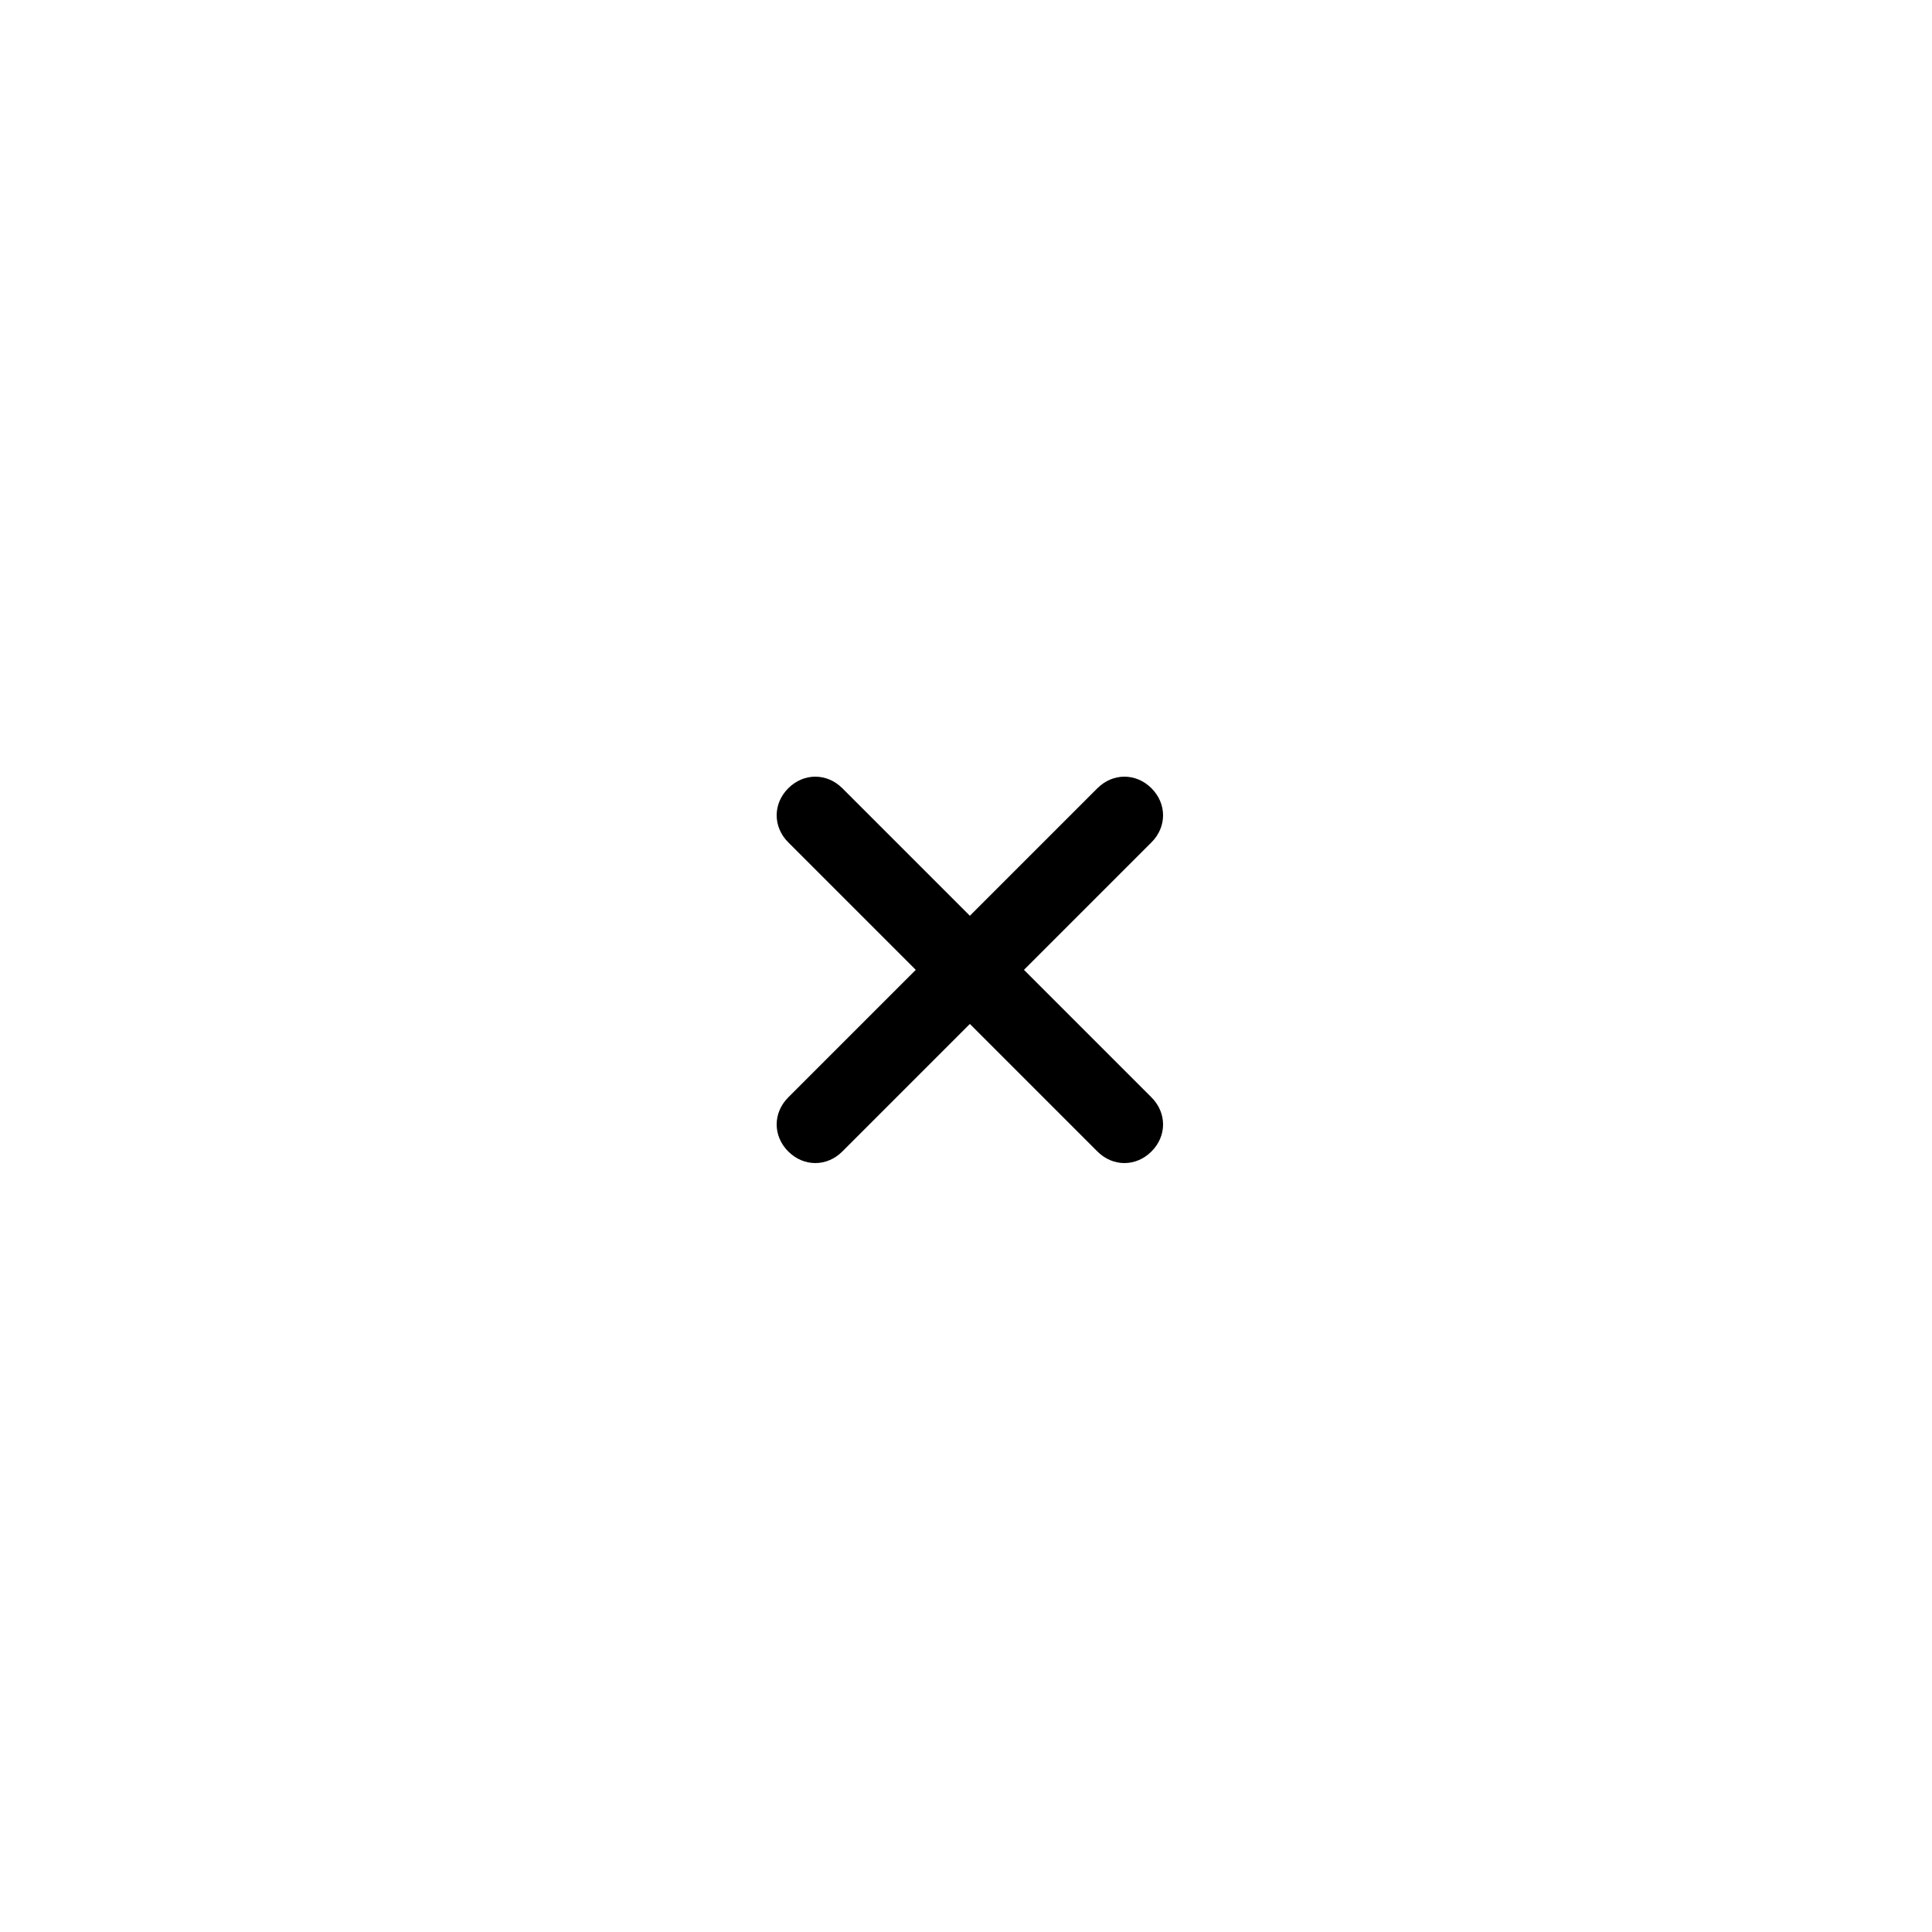
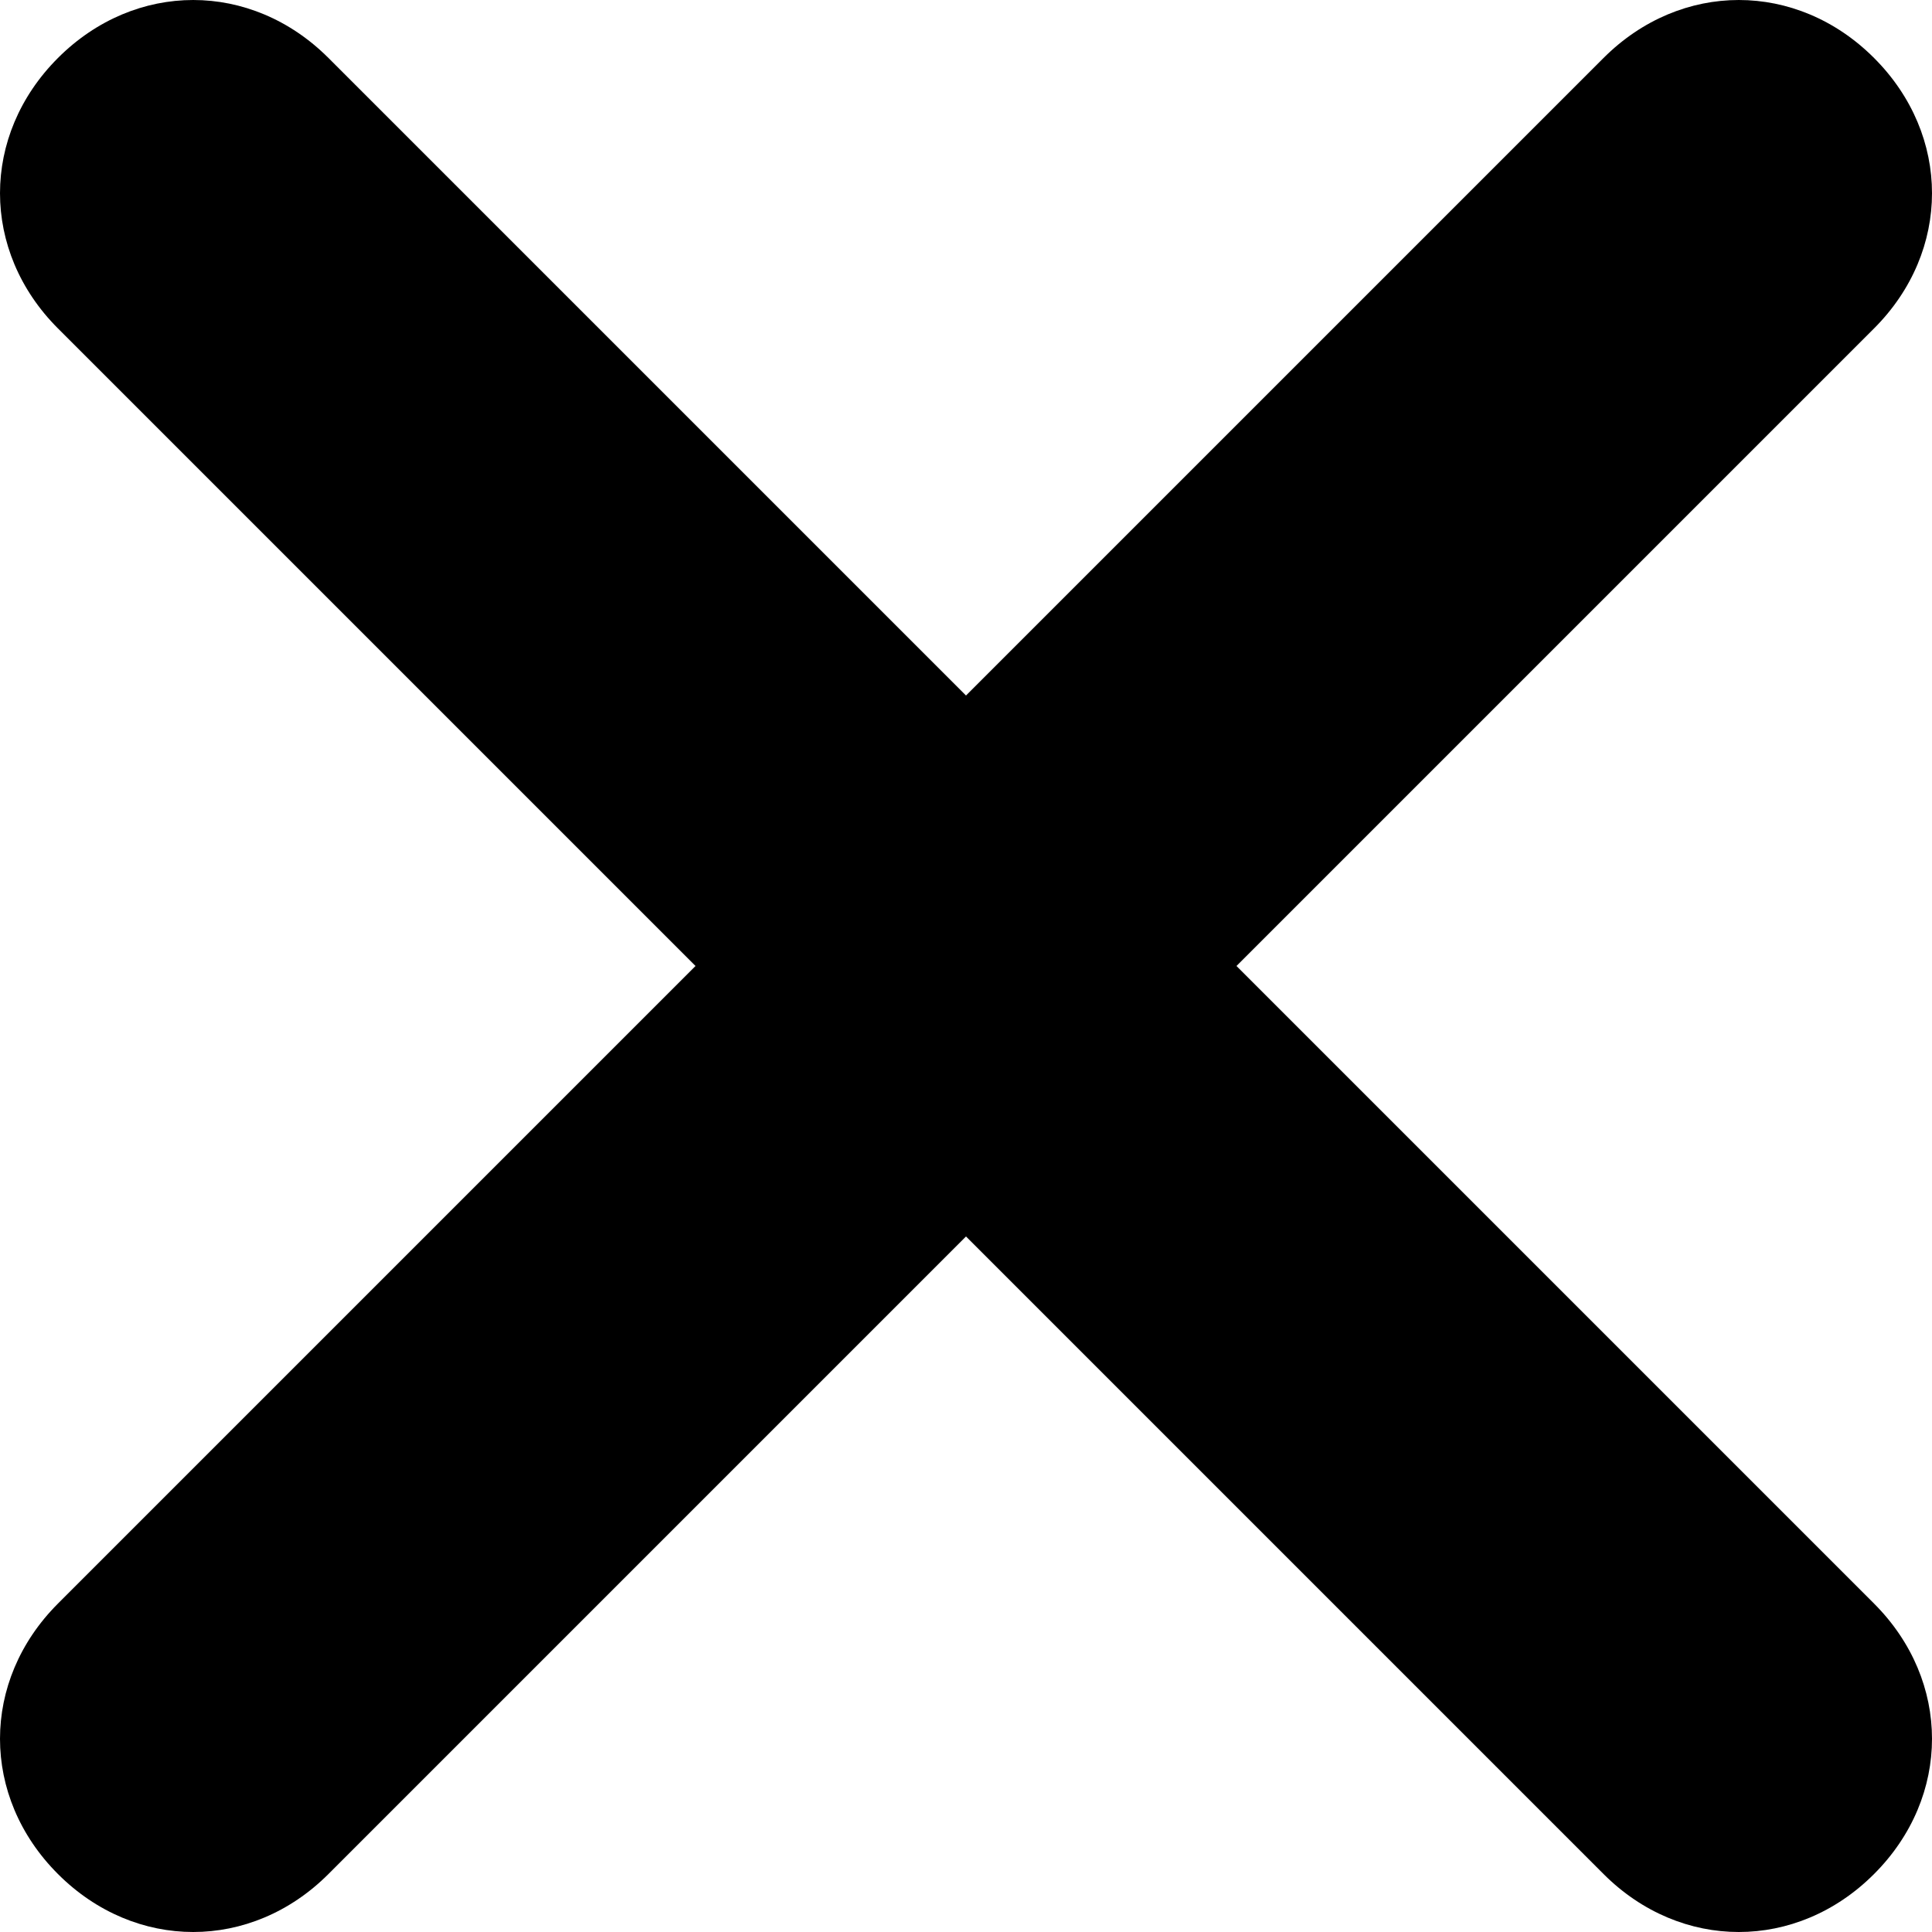
- <svg xmlns="http://www.w3.org/2000/svg" version="1.1" id="Calque_1" x="0px" y="0px" viewBox="0 0 50 50" style="enable-background:new 0 0 50 50;" xml:space="preserve">
-   <path d="M29.8,28.4l-3.3-3.3l3.3-3.3c0.4-0.4,0.4-1,0-1.4c-0.4-0.4-1-0.4-1.4,0l-3.3,3.3l-3.3-3.3c-0.4-0.4-1-0.4-1.4,0  c-0.4,0.4-0.4,1,0,1.4l3.3,3.3l-3.3,3.3c-0.4,0.4-0.4,1,0,1.4c0.4,0.4,1,0.4,1.4,0l3.3-3.3l3.3,3.3c0.4,0.4,1,0.4,1.4,0  C30.2,29.4,30.2,28.8,29.8,28.4z" />
+ <svg xmlns="http://www.w3.org/2000/svg" version="1.1" id="Calque_1" x="0px" y="0px" viewBox="0 0 10 10" style="enable-background:new 0 0 10 10;" xml:space="preserve">
+   <path d="M9.7,8.3L6.4,5l3.3-3.3c0.4-0.4,0.4-1,0-1.4s-1-0.4-1.4,0L5,3.6L1.7,0.3c-0.4-0.4-1-0.4-1.4,0s-0.4,1,0,1.4L3.6,5L0.3,8.3  c-0.4,0.4-0.4,1,0,1.4s1,0.4,1.4,0L5,6.4l3.3,3.3c0.4,0.4,1,0.4,1.4,0C10.1,9.3,10.1,8.7,9.7,8.3z" />
</svg>
